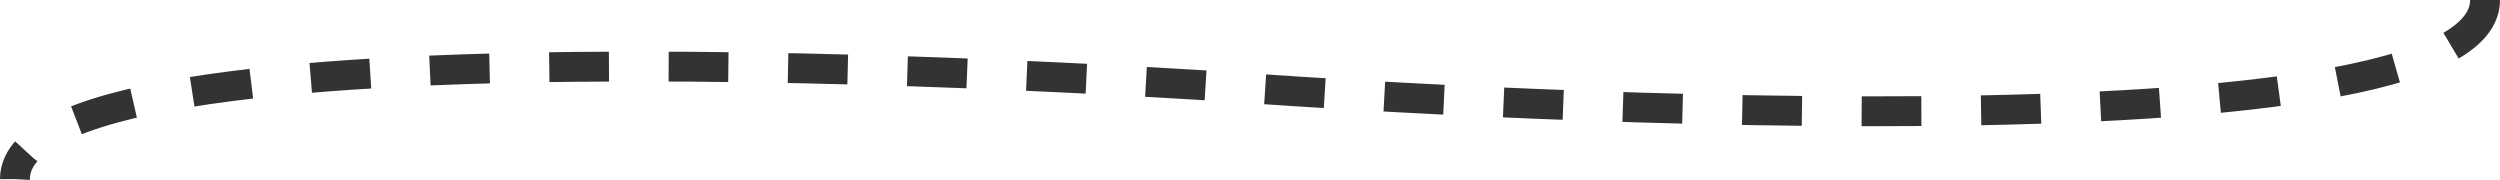
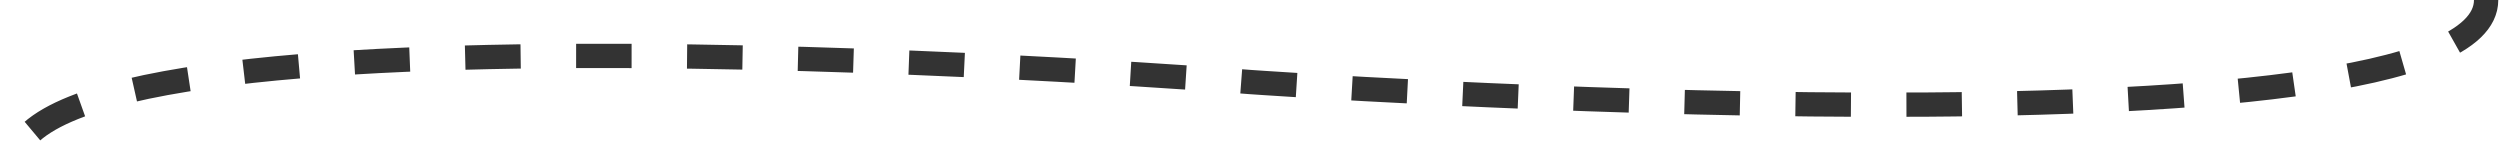
- <svg xmlns="http://www.w3.org/2000/svg" width="670" height="48" viewBox="0 0 670 48" fill="none">
-   <path d="M666 0C666 48 335 23.655 335 23.655C335 23.655 4 0 4 48" stroke="#333" stroke-width="8" stroke-dasharray="16 16" />
+ <svg xmlns="http://www.w3.org/2000/svg" width="721" height="48" viewBox="0 0 721 48" fill="none">
+   <path d="M717 0C717 49 360.5 23.655 360.5 23.655C360.5 23.655 4 -4.5 4 48" stroke="#333333" stroke-width="7" stroke-dasharray="16 16" />
</svg>
